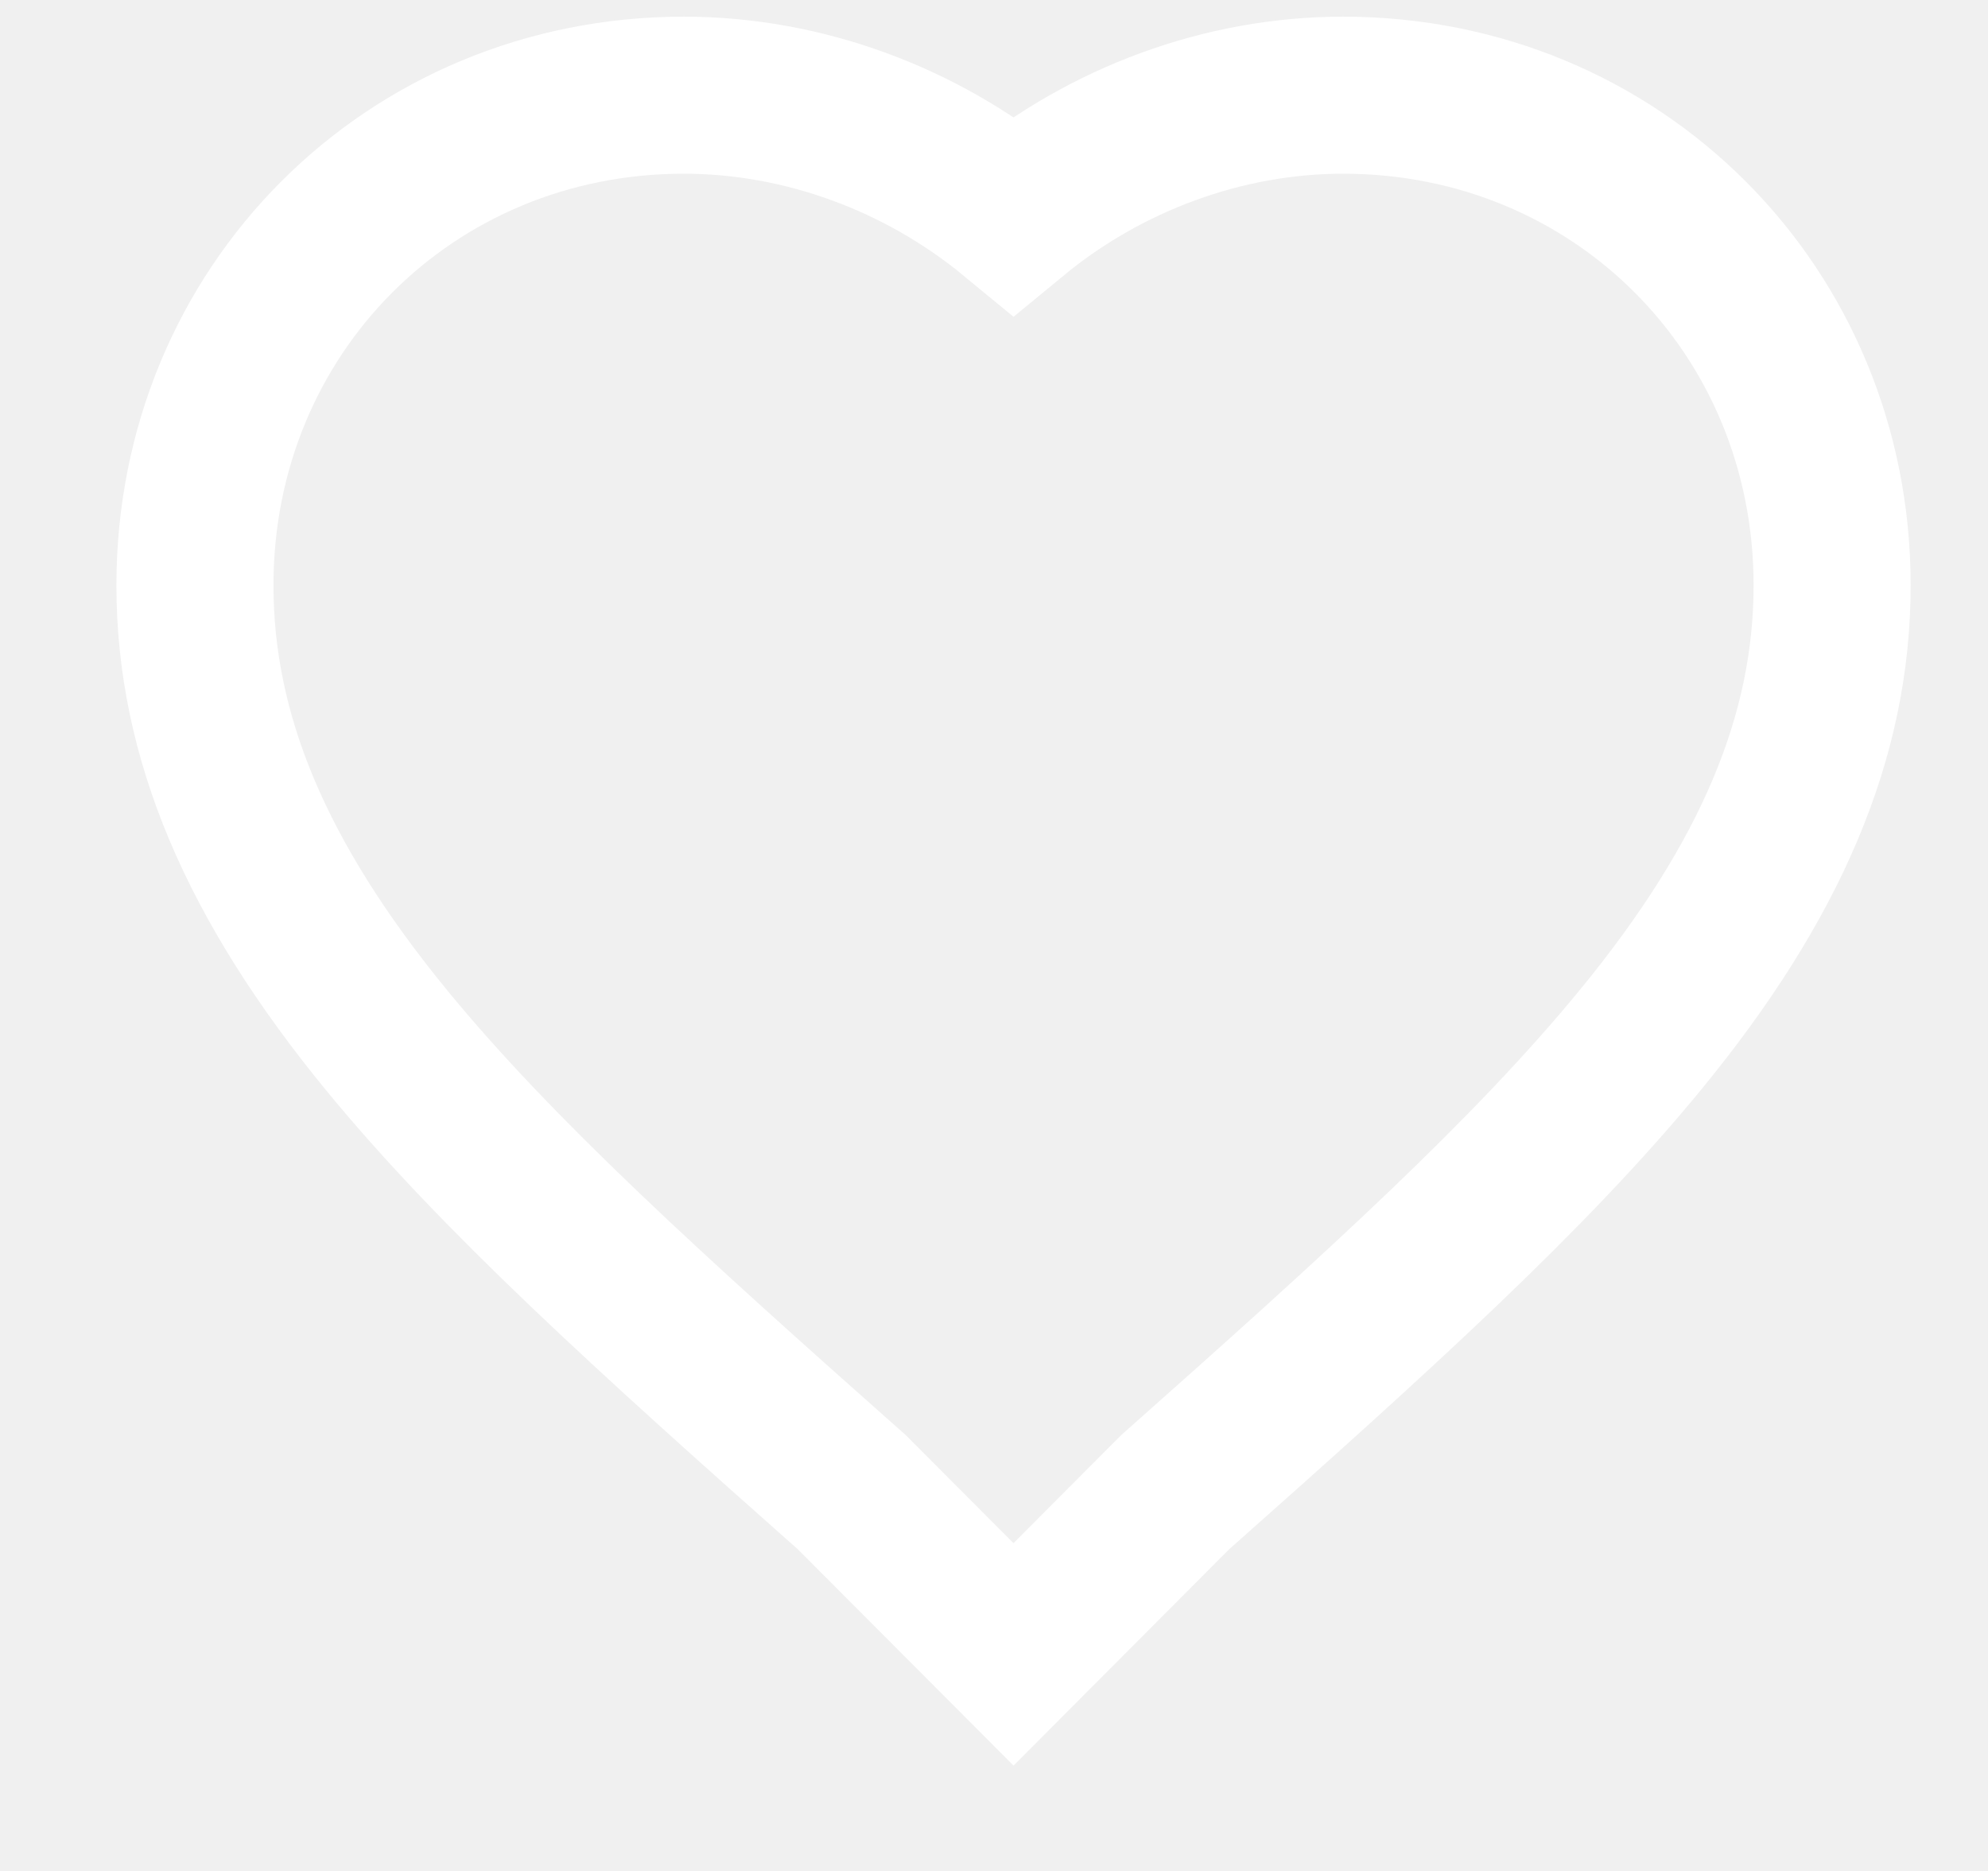
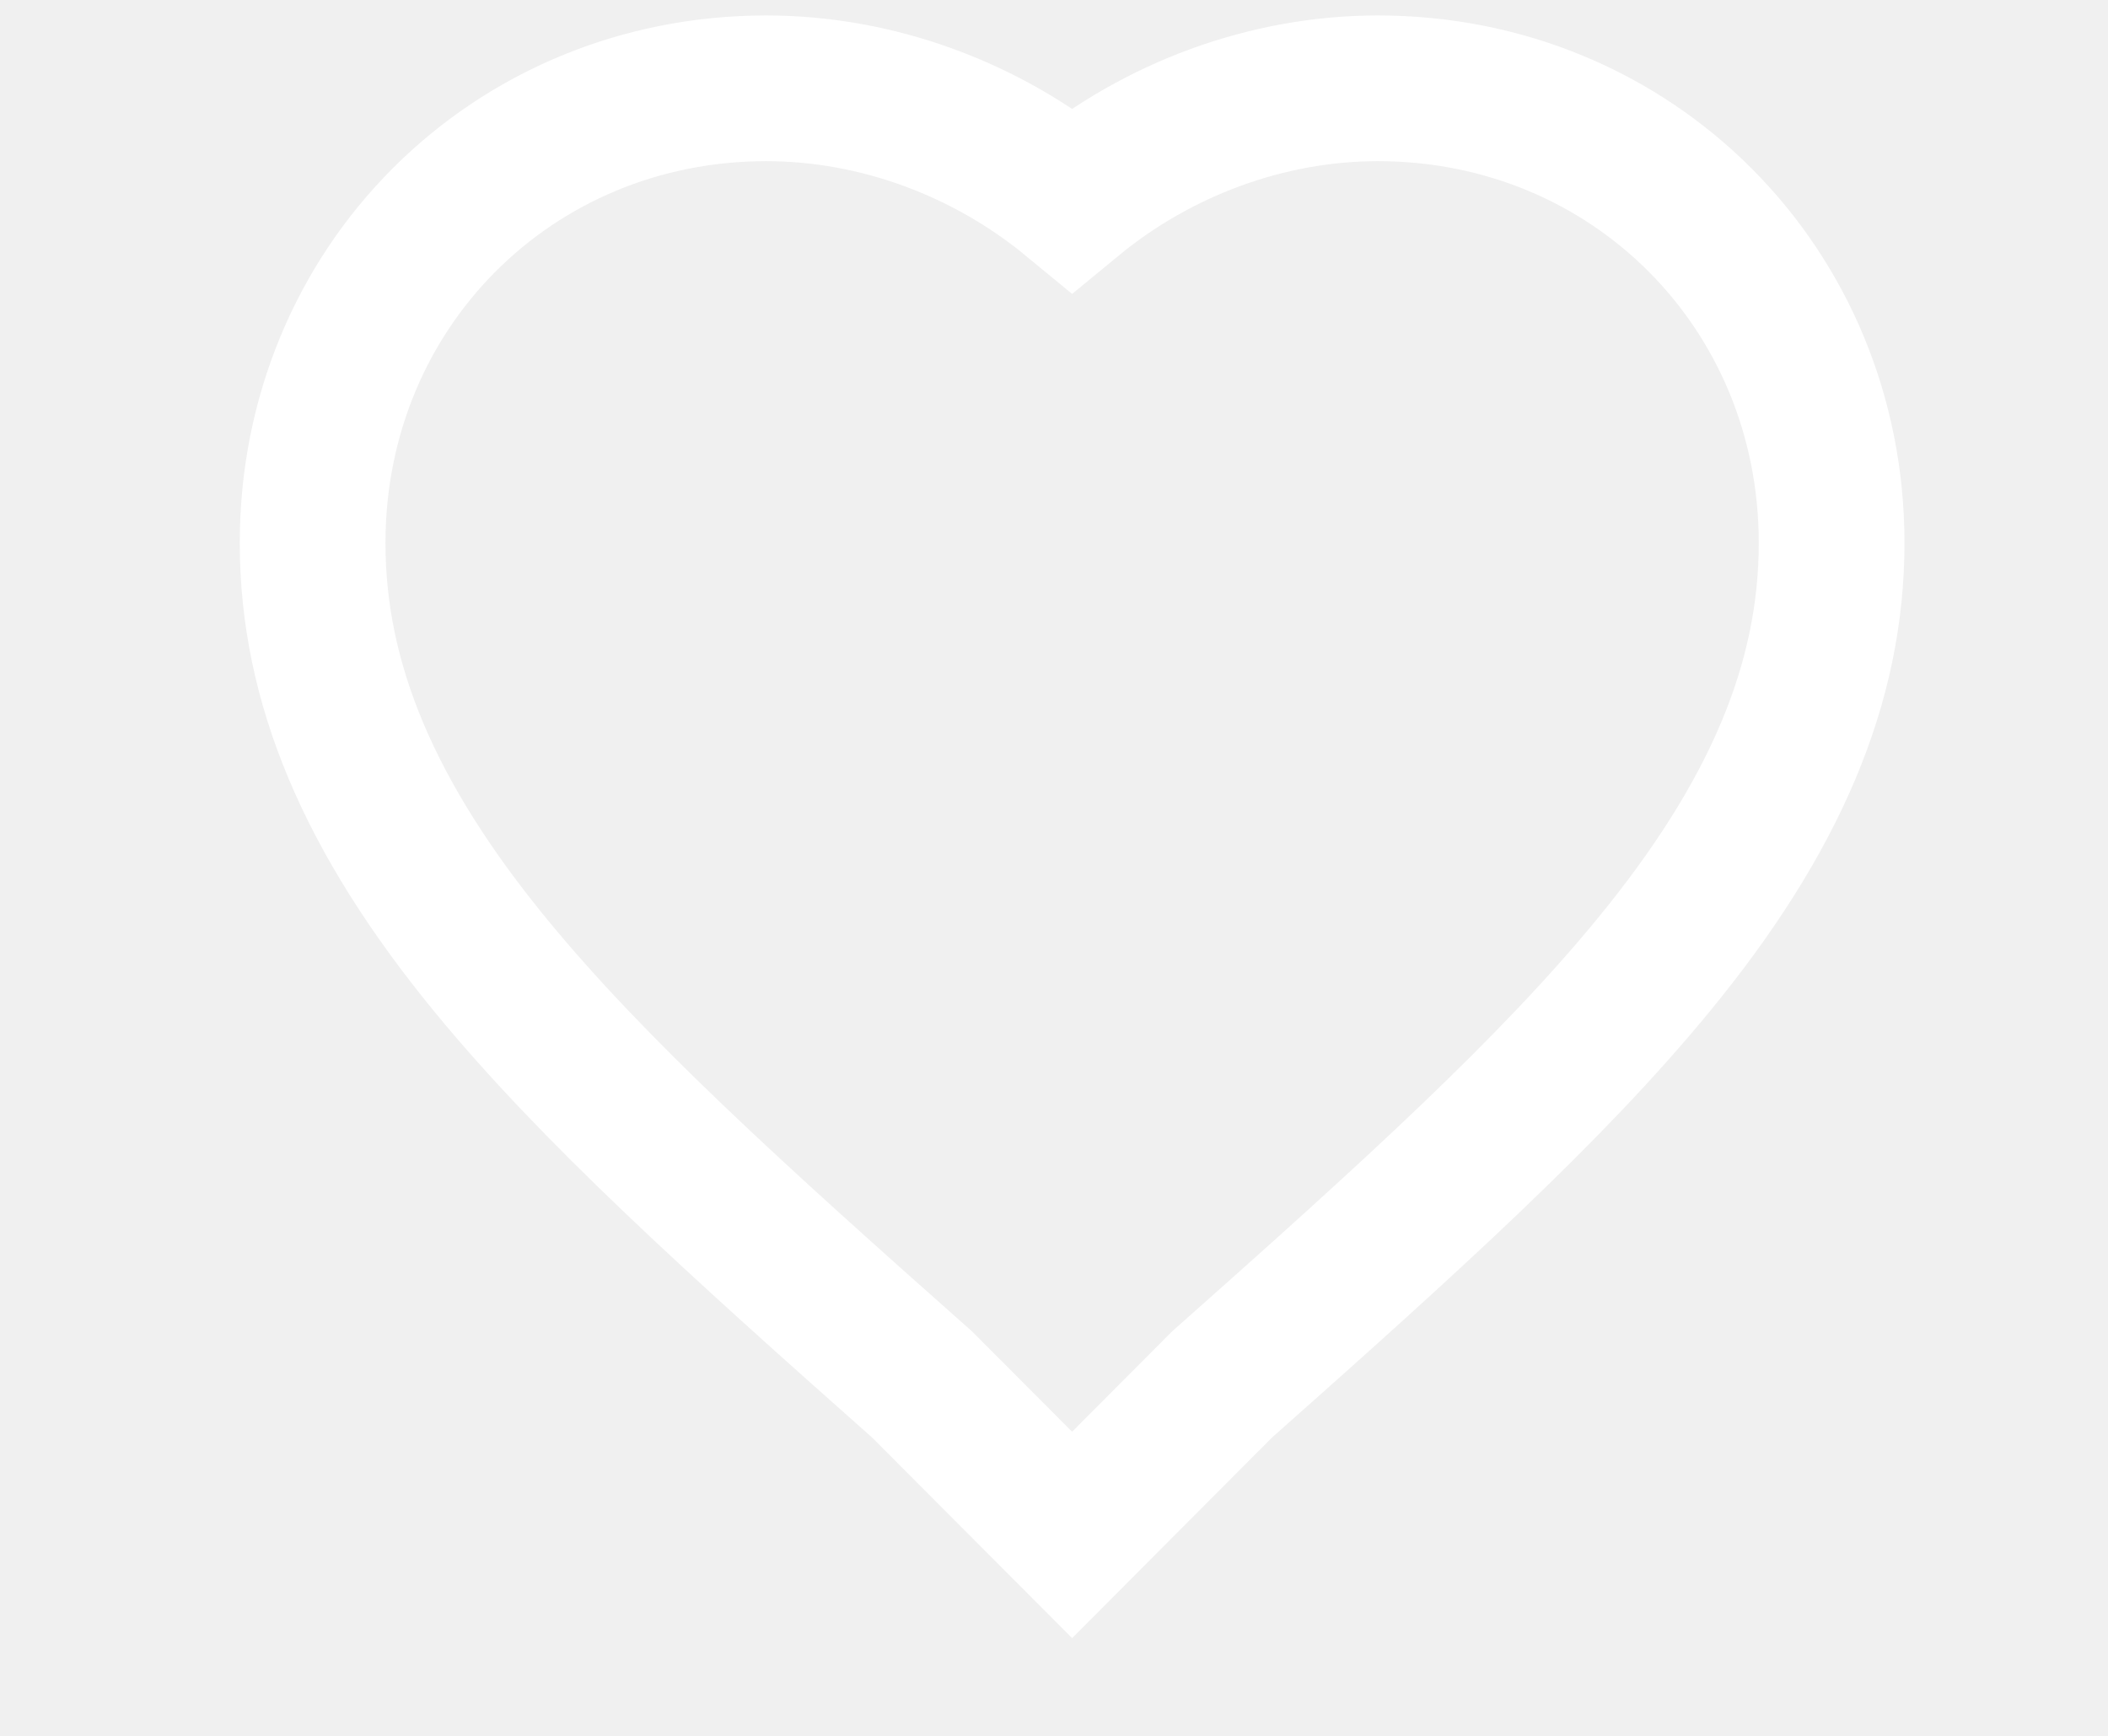
- <svg xmlns="http://www.w3.org/2000/svg" width="17" height="16" viewBox="0 0 17 16" fill="none">
+ <svg xmlns="http://www.w3.org/2000/svg" width="17" height="14" viewBox="0 0 17 16" fill="none">
  <path d="M8.667 14.148L7.285 12.762C5.551 11.225 4.25 10.047 3.306 8.896C2.188 7.532 1.667 6.295 1.667 5.005C1.667 2.655 3.503 0.814 5.848 0.814C6.868 0.814 7.877 1.188 8.667 1.839C9.457 1.188 10.465 0.814 11.485 0.814C13.83 0.814 15.667 2.655 15.667 5.005C15.667 6.295 15.146 7.532 14.026 8.895C13.082 10.046 11.781 11.225 10.048 12.762L8.667 14.148Z" stroke="white" stroke-width="1.343" />
</svg>
